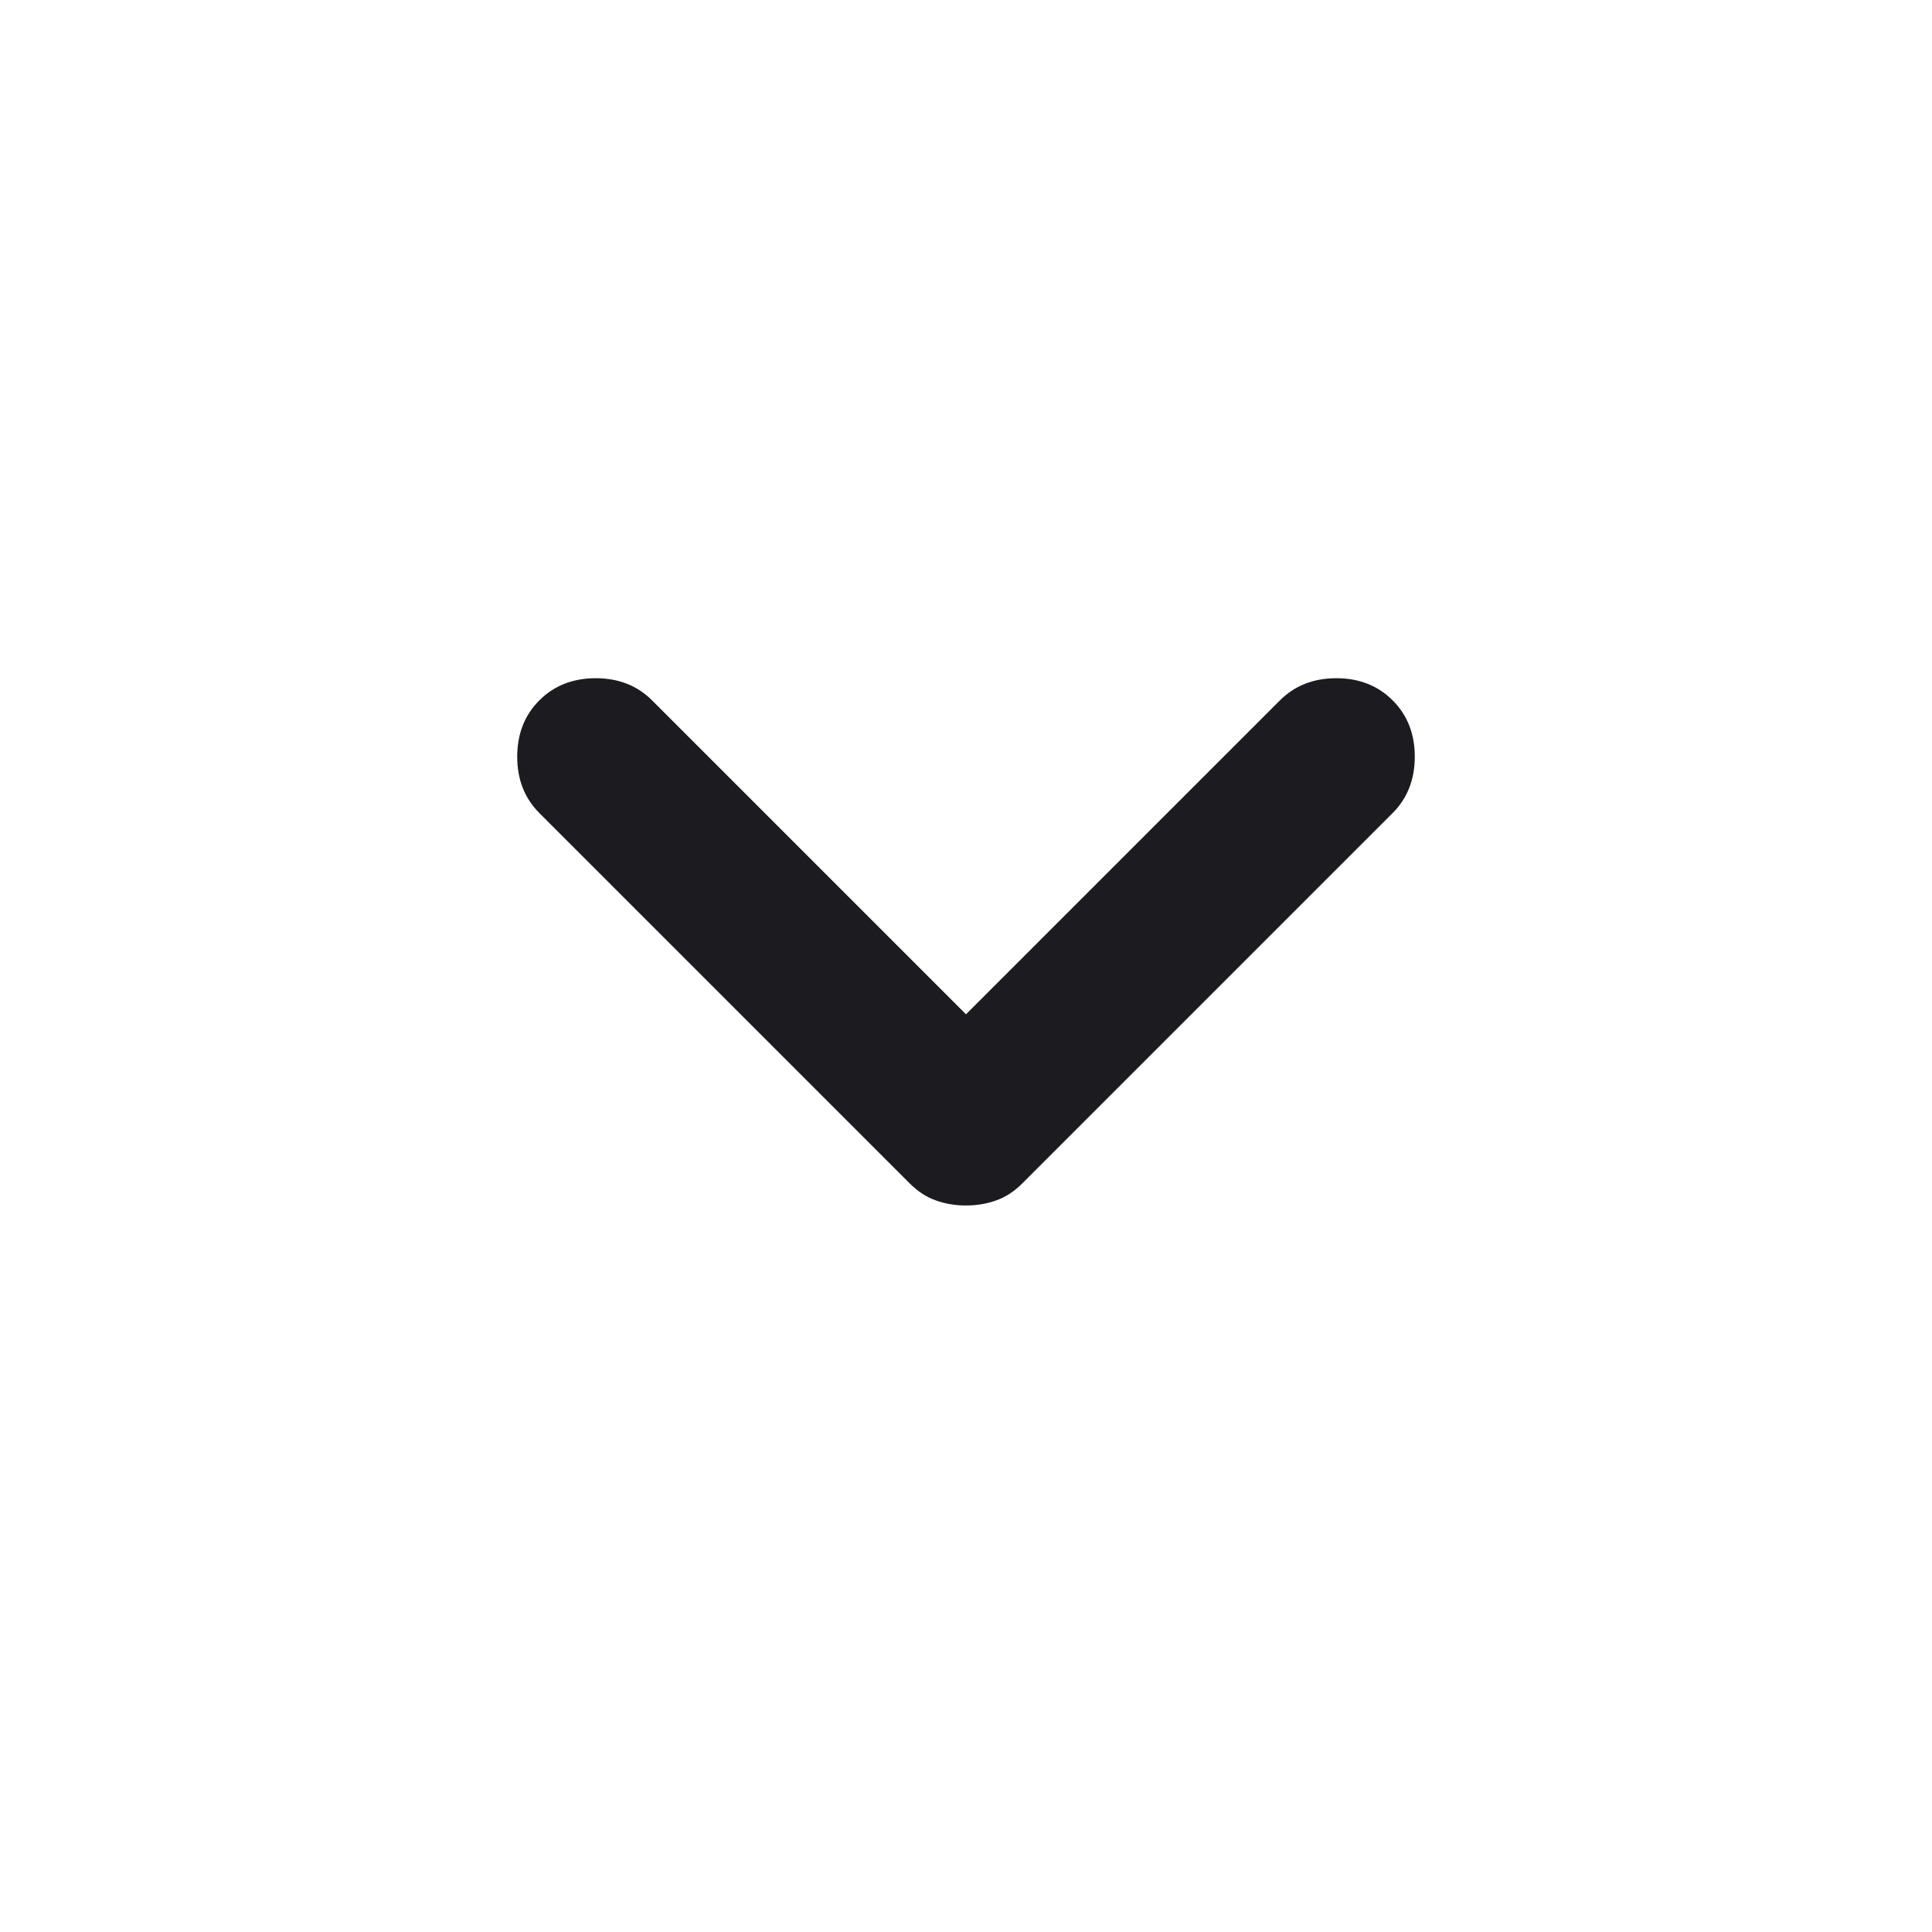
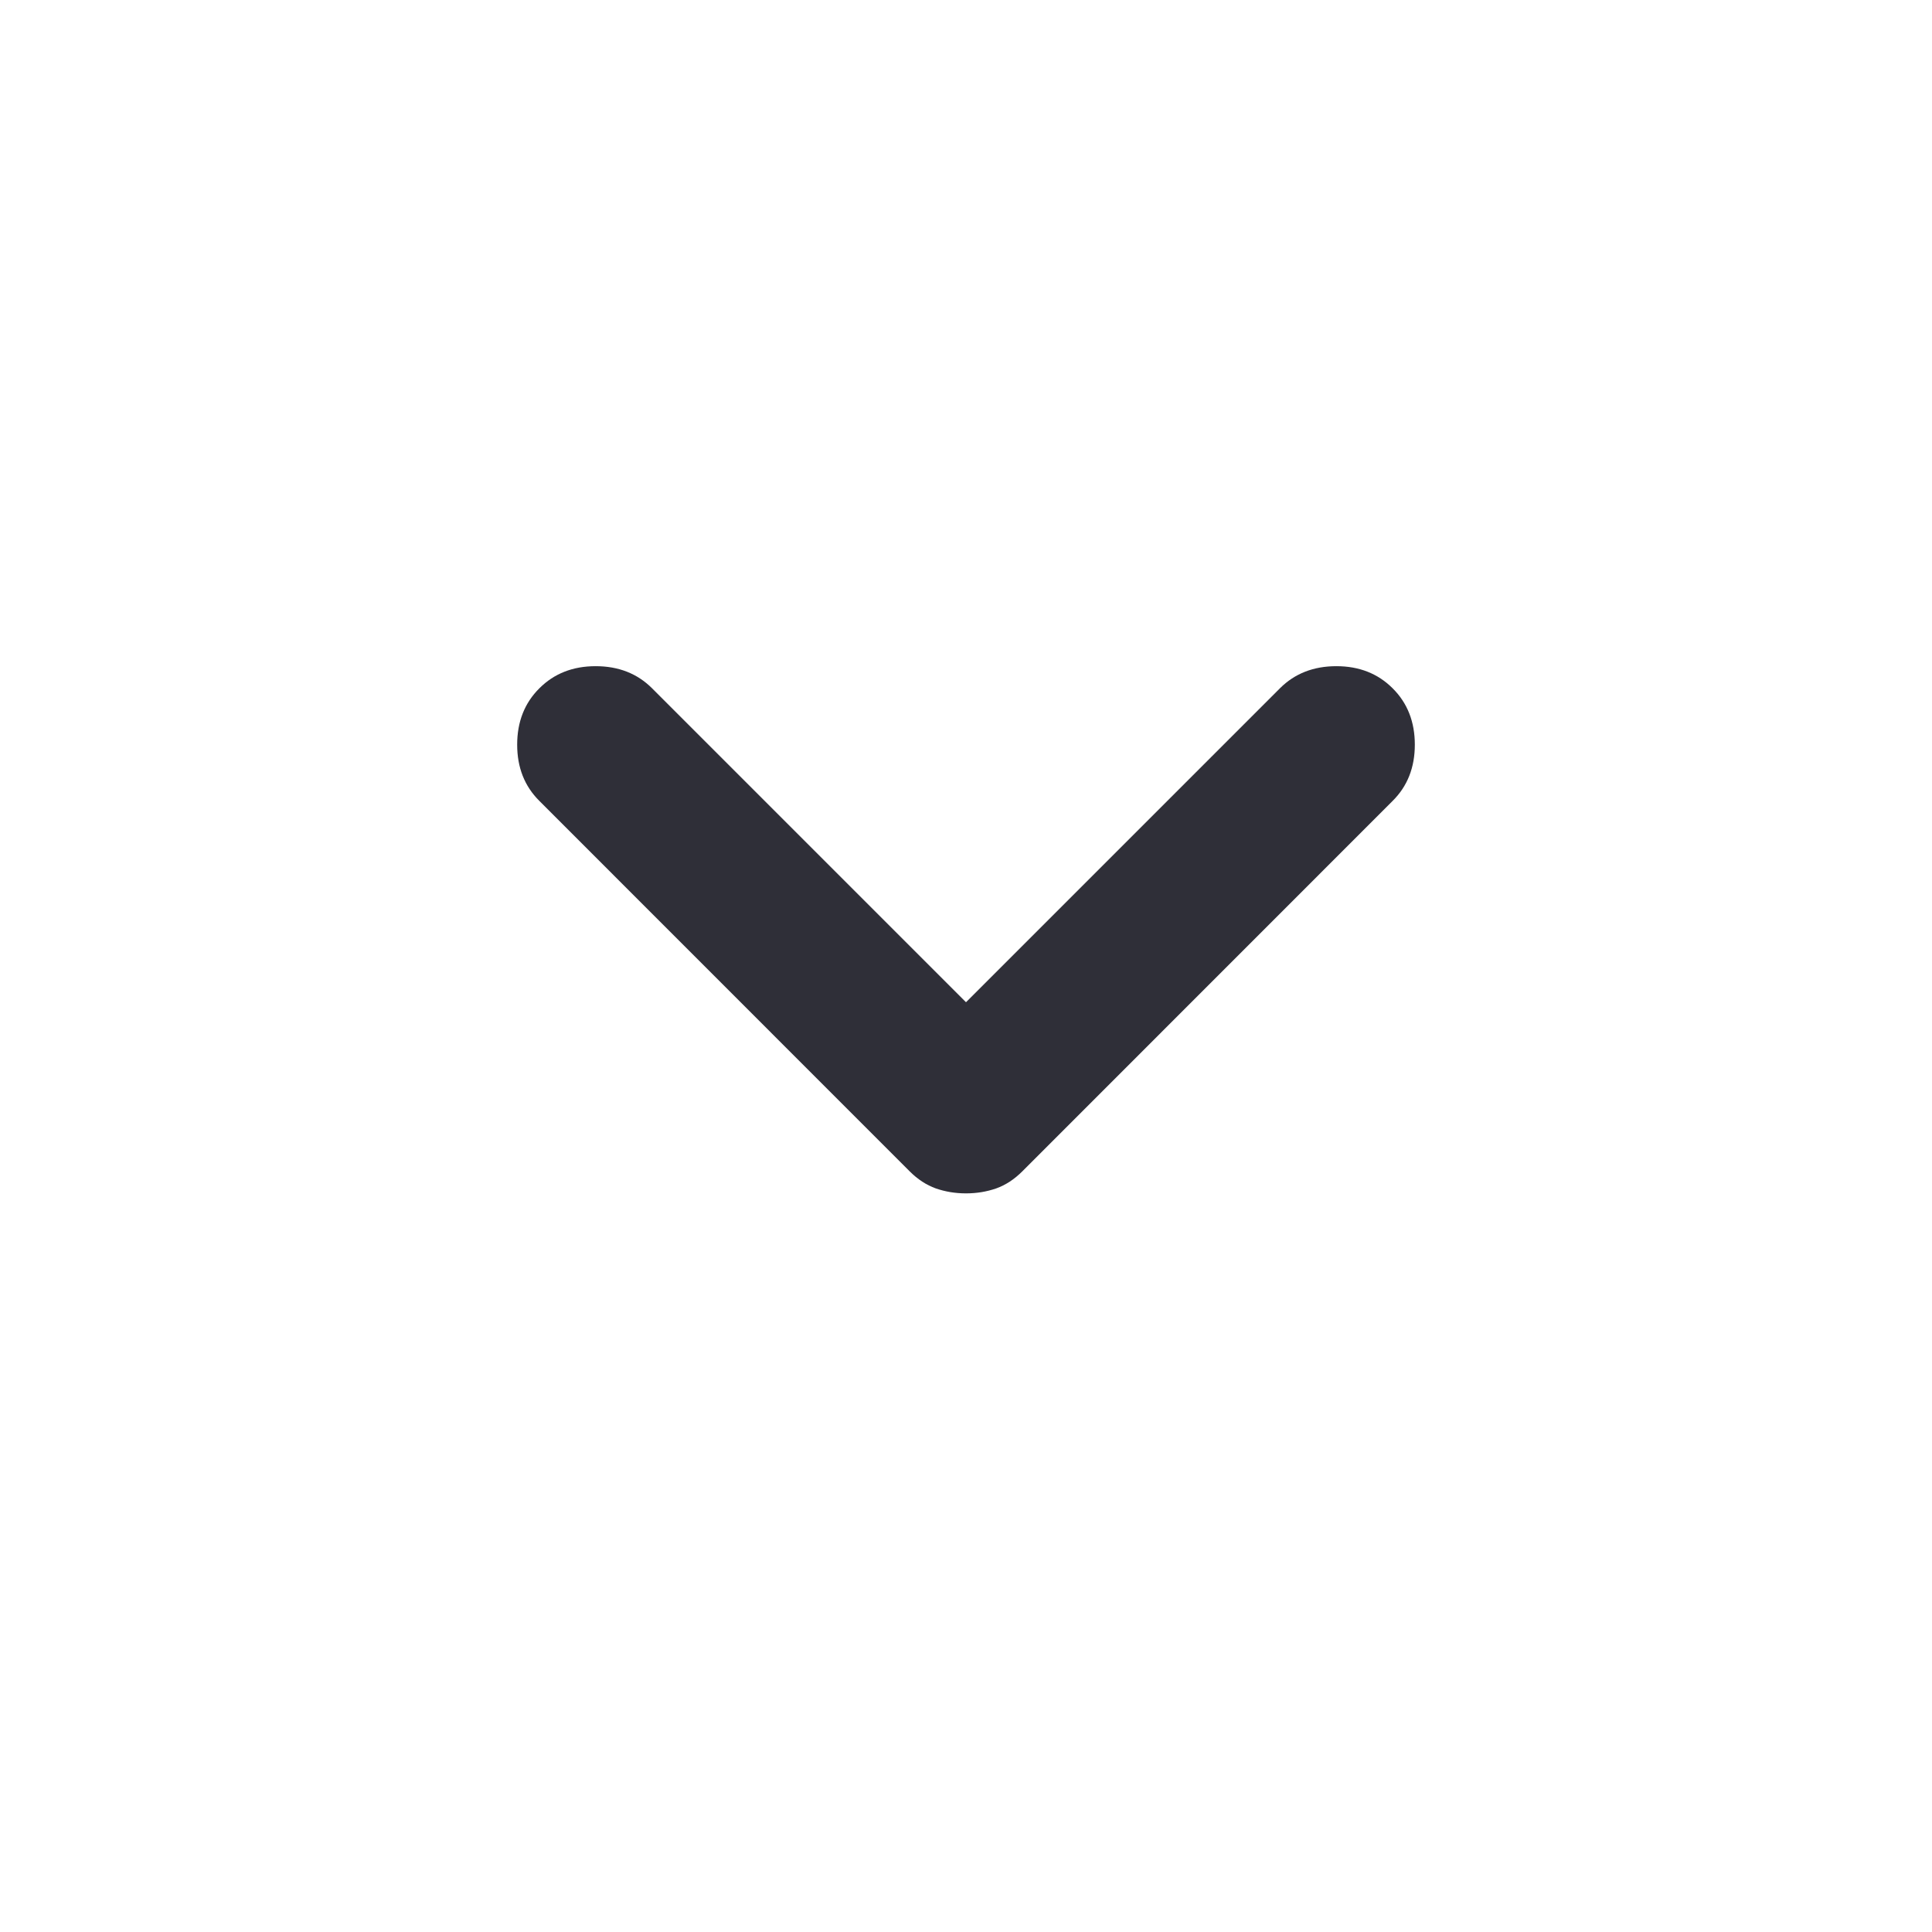
- <svg xmlns="http://www.w3.org/2000/svg" preserveAspectRatio="none" overflow="visible" style="display: block;" width="24" height="24" viewBox="0 0 24 24" fill="none">
+ <svg xmlns="http://www.w3.org/2000/svg" preserveAspectRatio="none" overflow="visible" style="display: block;" width="16" height="16" viewBox="0 0 16 16" fill="none">
  <g id="keyboard_arrow_down">
-     <path id="vector" d="M11.625 14.912C11.508 14.871 11.4 14.8 11.3 14.7L6.7 10.1C6.517 9.917 6.425 9.683 6.425 9.4C6.425 9.117 6.517 8.883 6.7 8.7C6.883 8.517 7.117 8.425 7.4 8.425C7.683 8.425 7.917 8.517 8.1 8.7L12 12.6L15.9 8.7C16.083 8.517 16.317 8.425 16.6 8.425C16.883 8.425 17.117 8.517 17.3 8.7C17.483 8.883 17.575 9.117 17.575 9.4C17.575 9.683 17.483 9.917 17.3 10.1L12.7 14.7C12.6 14.8 12.492 14.871 12.375 14.912C12.258 14.954 12.133 14.975 12 14.975C11.867 14.975 11.742 14.954 11.625 14.912Z" fill="#1C1B1F" />
+     <path id="vector" d="M7.75 9.842C7.672 9.814 7.6 9.767 7.533 9.7L4.467 6.633C4.344 6.511 4.283 6.356 4.283 6.167C4.283 5.978 4.344 5.822 4.467 5.7C4.589 5.578 4.744 5.517 4.933 5.517C5.122 5.517 5.278 5.578 5.4 5.7L8 8.3L10.6 5.7C10.722 5.578 10.878 5.517 11.067 5.517C11.256 5.517 11.411 5.578 11.533 5.7C11.656 5.822 11.717 5.978 11.717 6.167C11.717 6.356 11.656 6.511 11.533 6.633L8.467 9.7C8.4 9.767 8.328 9.814 8.25 9.842C8.172 9.869 8.089 9.883 8 9.883C7.911 9.883 7.828 9.869 7.75 9.842Z" fill="#2F2F38" />
  </g>
</svg>
